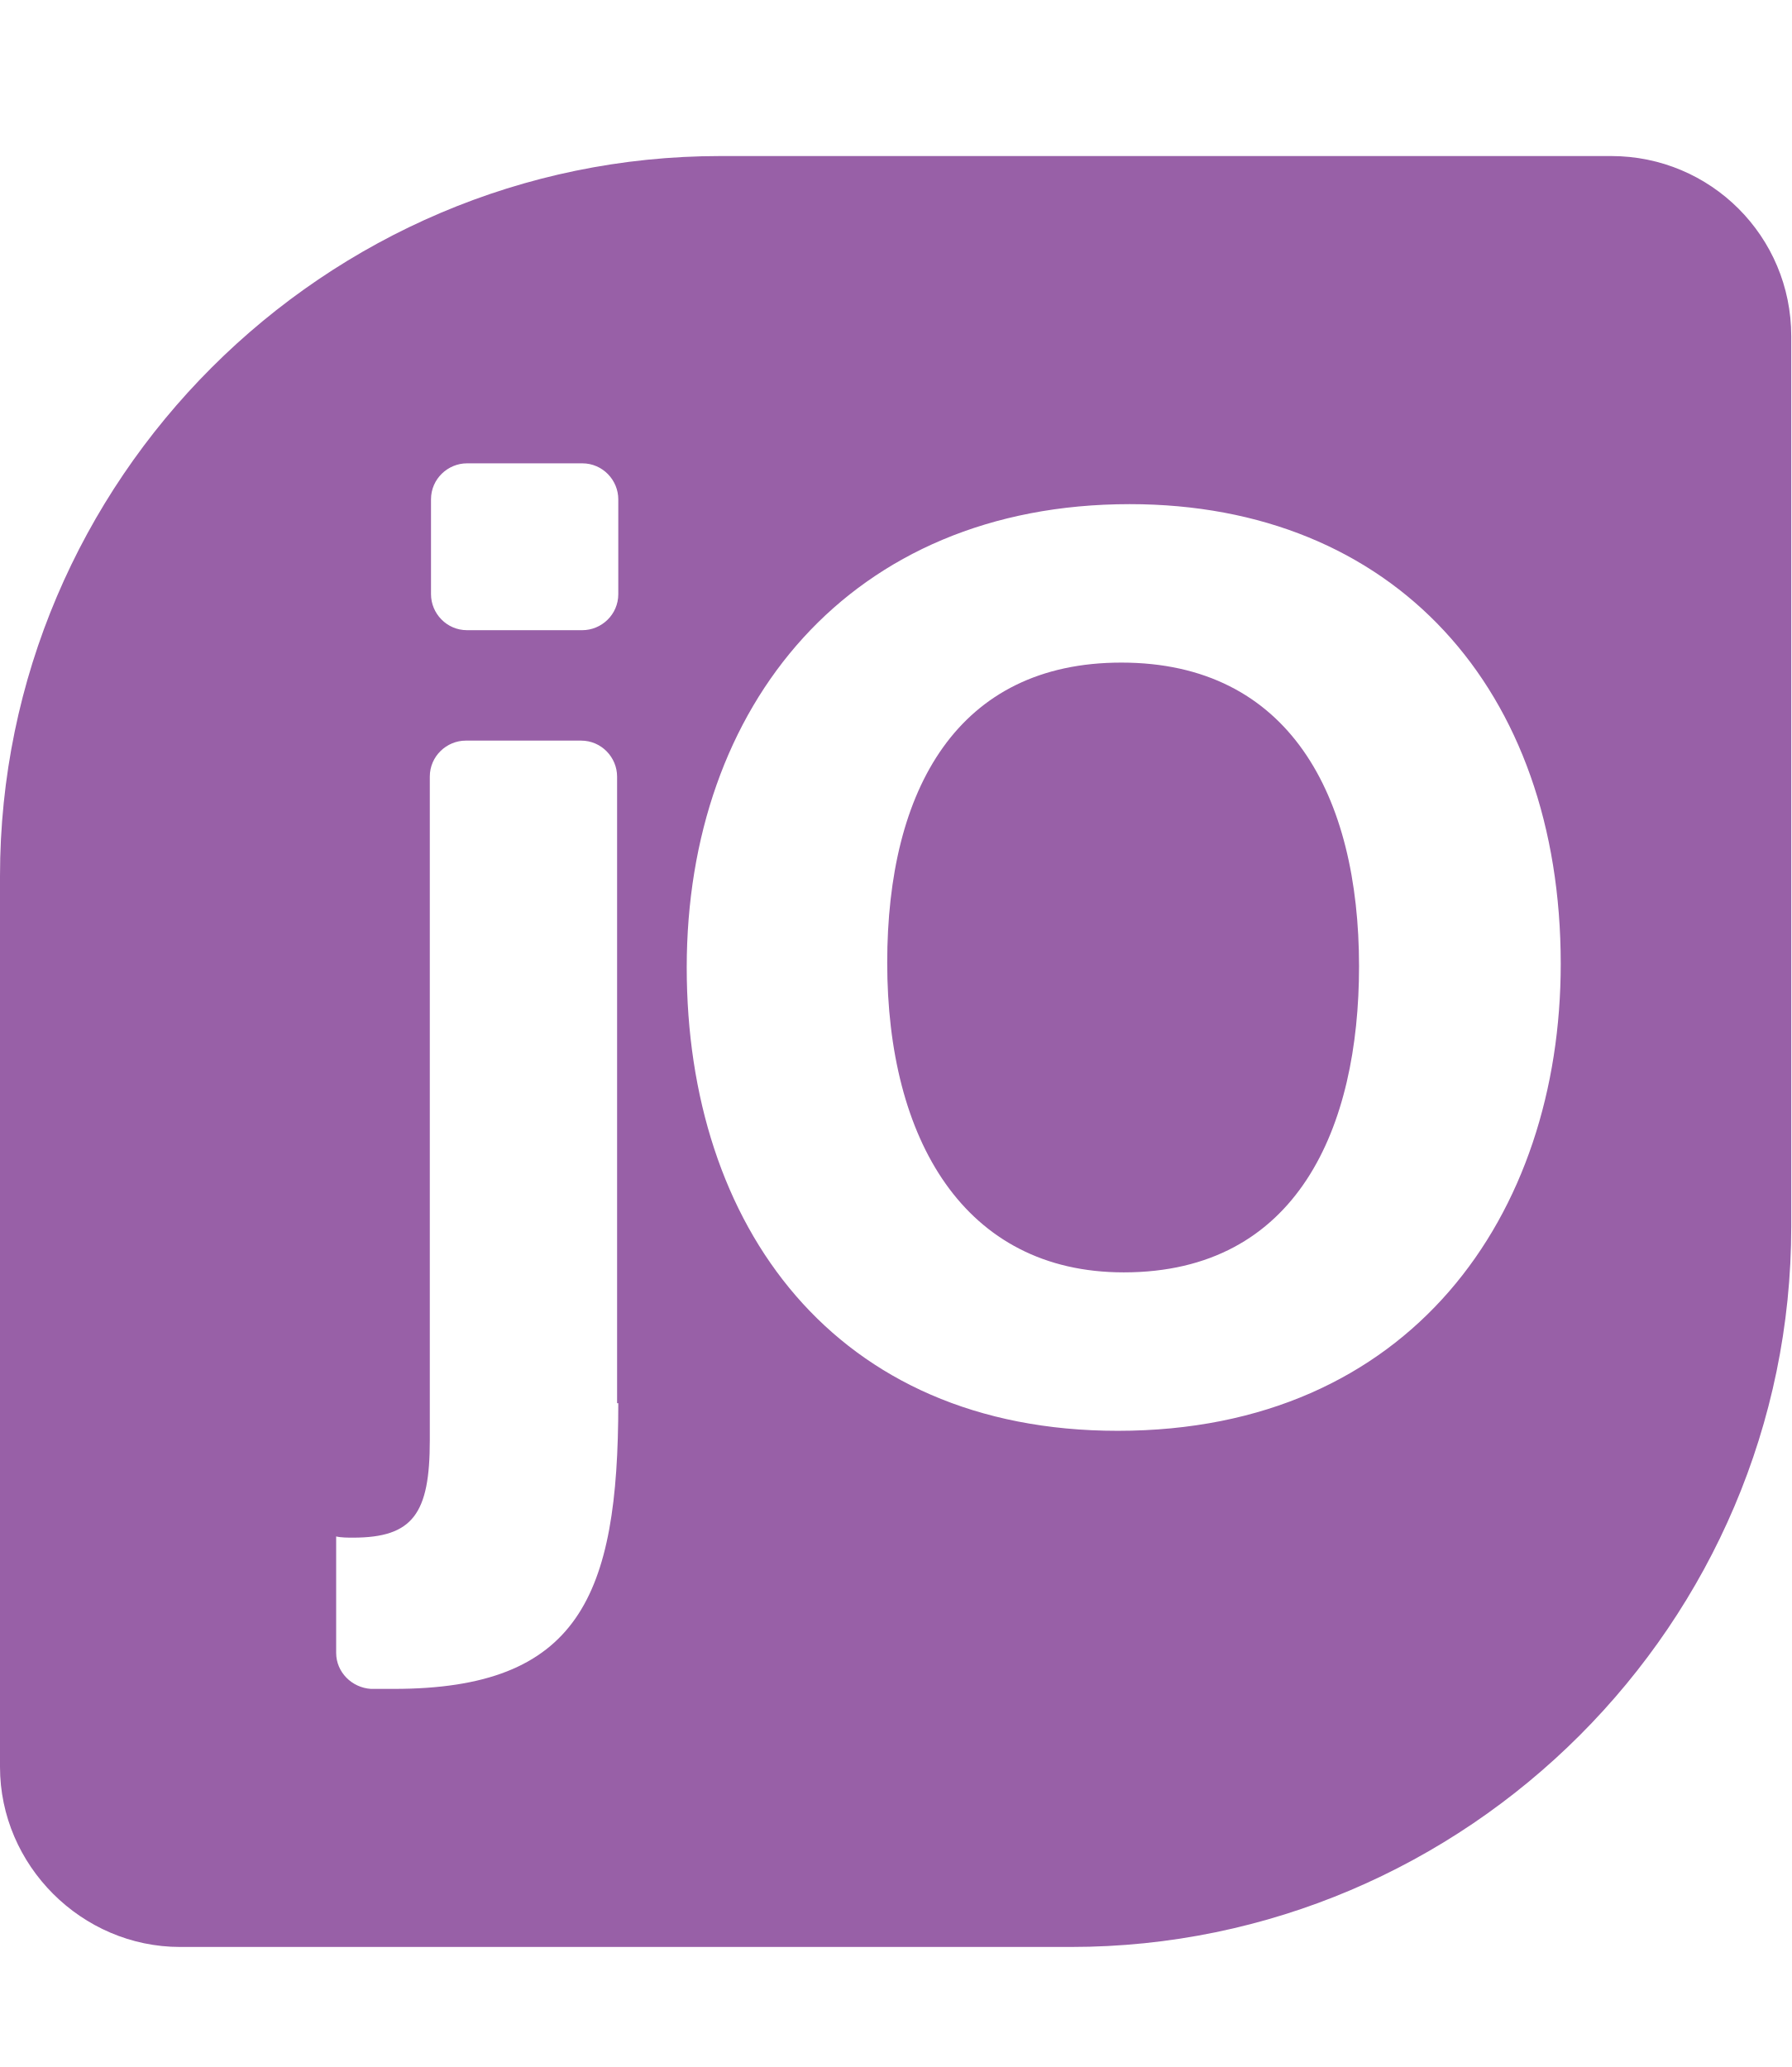
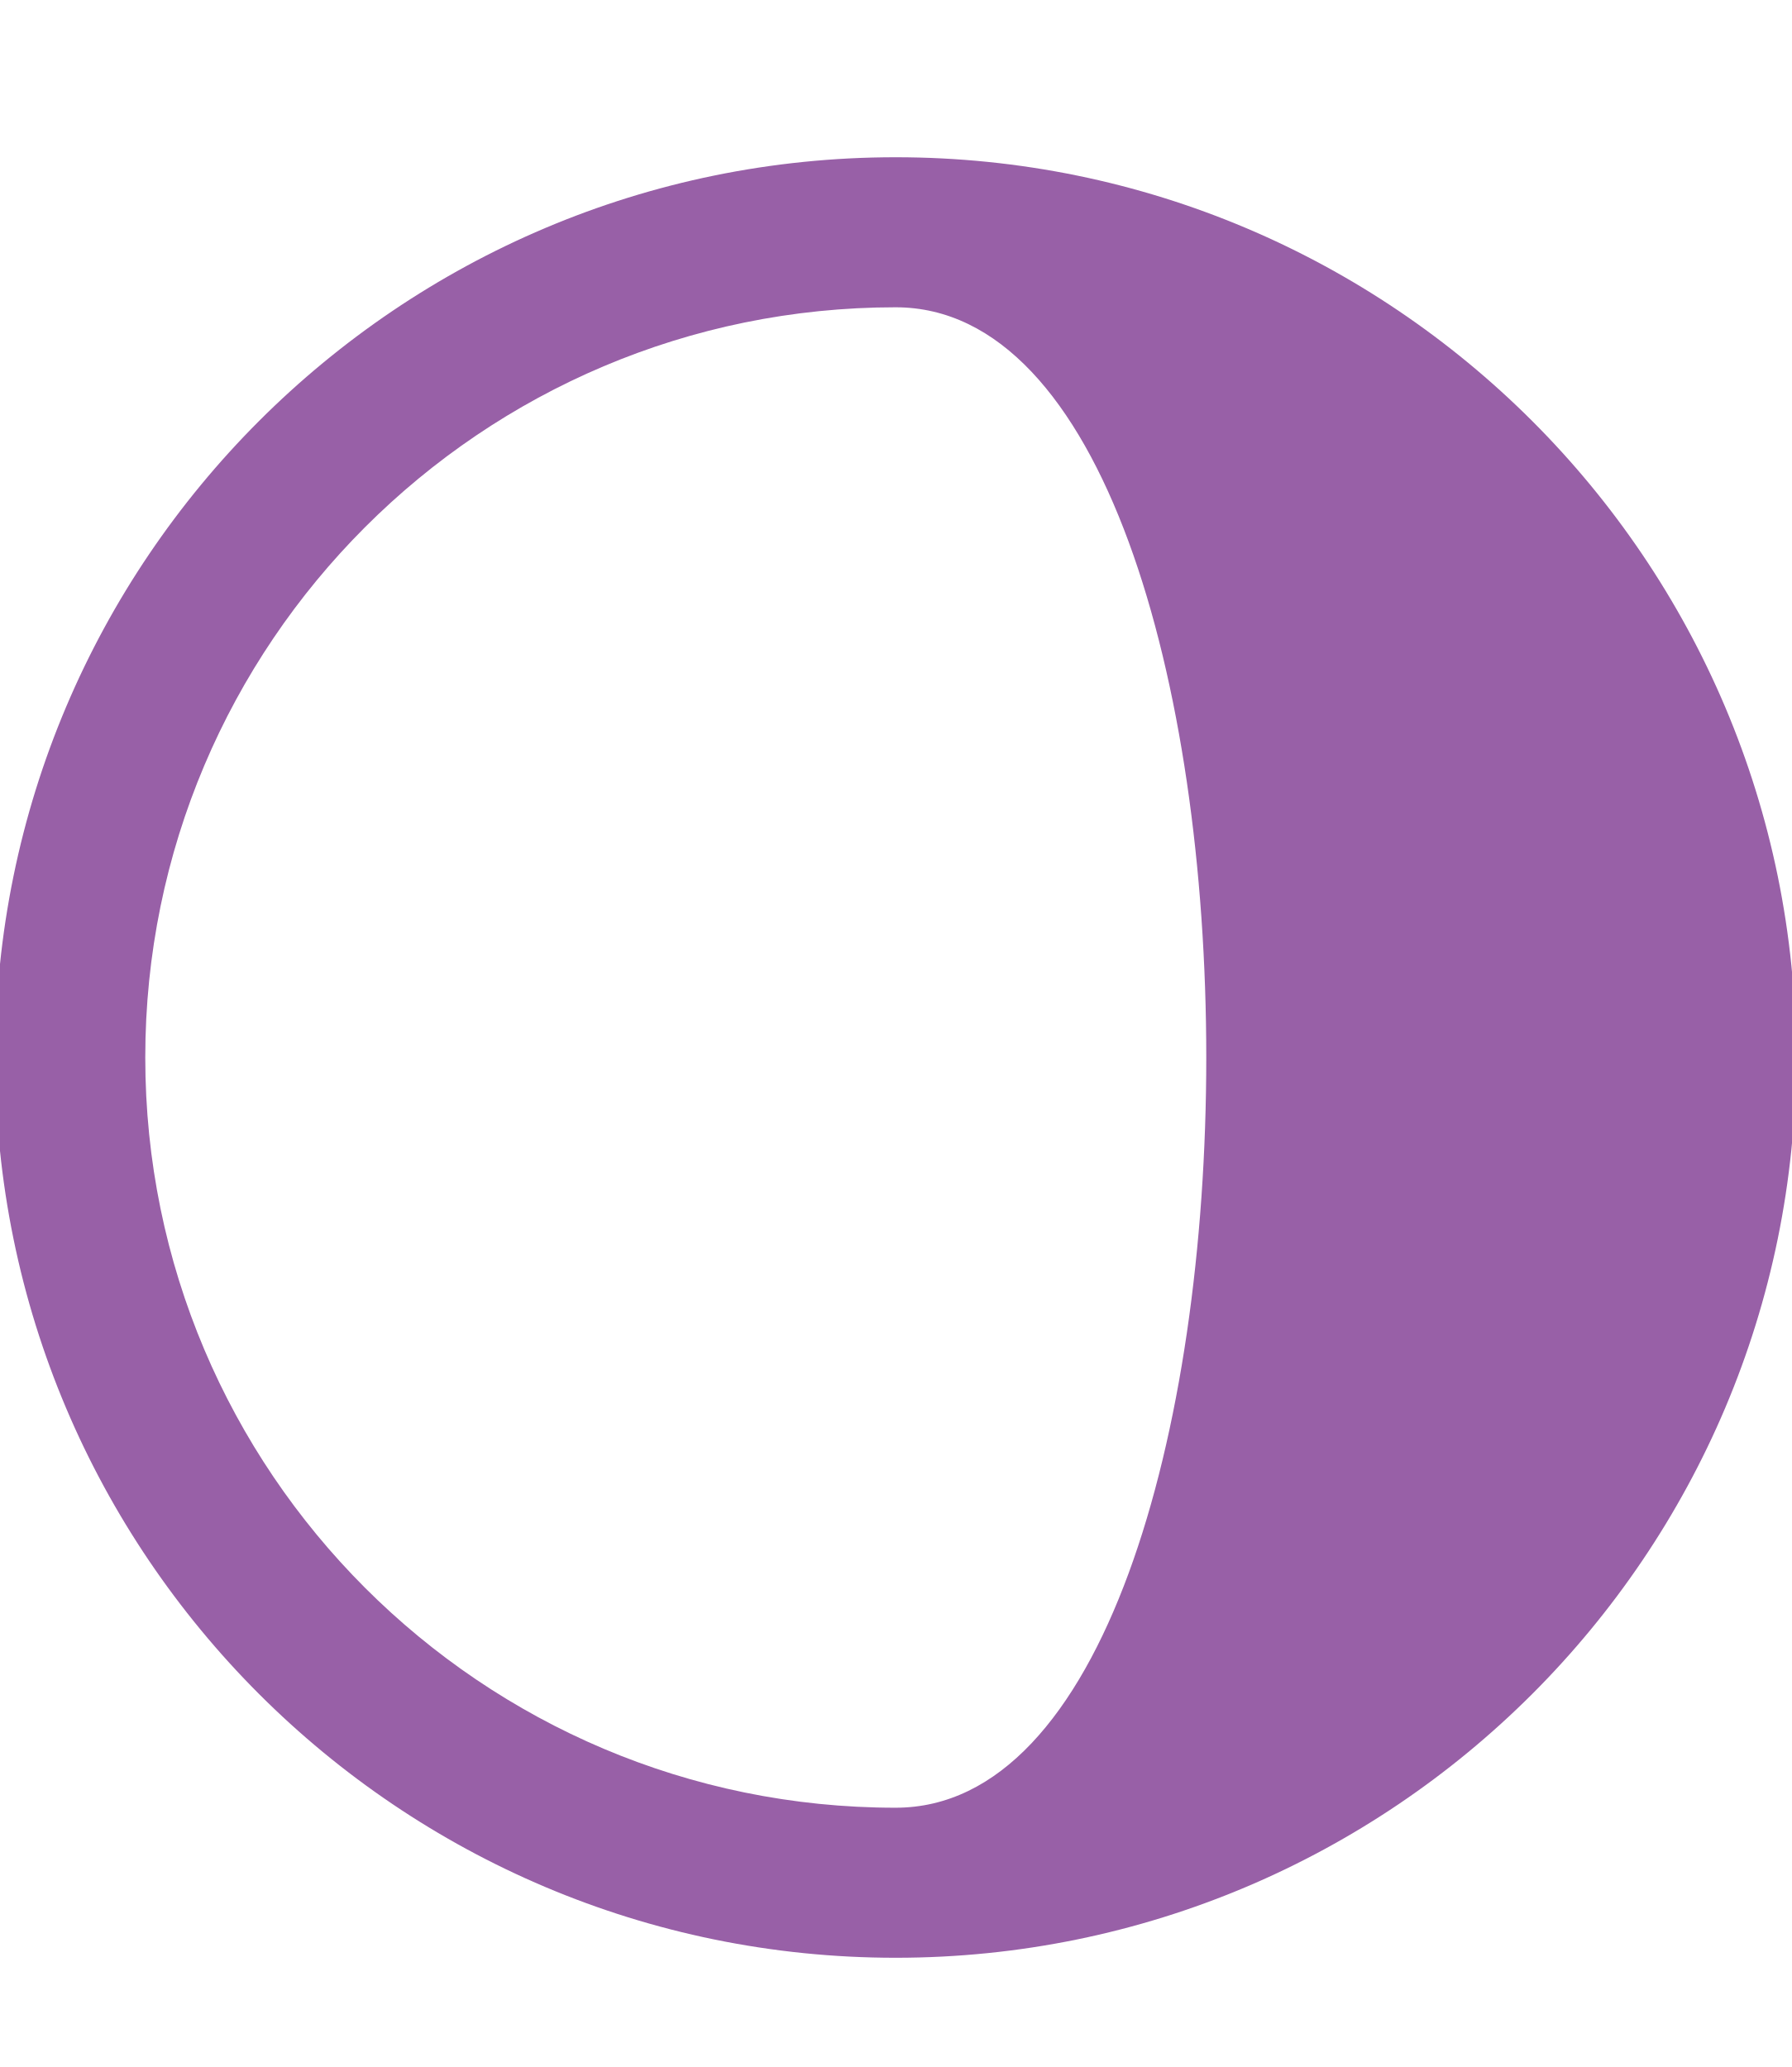
<svg xmlns="http://www.w3.org/2000/svg" version="1.1" id="Layer_1" x="0px" y="0px" viewBox="0 0 149.2 172.2" style="enable-background:new 0 0 149.2 172.2;" xml:space="preserve">
  <style type="text/css">
	.st0{fill:#9860A7;}
</style>
-   <g>
-     <path class="st0" d="M93.4,55.2c-13.6,0-19.5,10.5-19.5,25c0,14.7,6.4,25.8,19.7,25.8c14.5,0,19.6-12.1,19.6-25.5   C113.2,66.3,107.4,55.2,93.4,55.2z" />
-     <path class="st0" d="M134.2,13H60C27,13,0,40,0,73v74.2c0,8.2,6.8,15,15,15h74.2c33,0,60-27,60-60V28C149.2,19.7,142.5,13,134.2,13   z M51.5,116.9c0,16.1-3.3,23.8-18.7,23.8c-0.6,0-1.2,0-1.9,0c-1.6-0.1-2.9-1.4-2.9-3V128c0.4,0.1,1,0.1,1.4,0.1c5,0,6.4-2,6.4-8.1   V64.7c0-1.7,1.4-3,3-3h9.6c1.7,0,3,1.4,3,3V116.9z M51.5,49.5c0,1.7-1.4,3-3,3h-9.6c-1.7,0-3-1.4-3-3v-7.9c0-1.7,1.4-3,3-3h9.6   c1.7,0,3,1.4,3,3V49.5z M93.1,119.2c-23.6,0-35.9-17.1-35.9-38.6C57.2,58.8,70.8,42,94.1,42c22,0,35.9,15.4,35.9,38.3   C130,101.2,117.5,119.2,93.1,119.2z" />
-   </g>
+   <path class="st0" d="M74.6,13.1c-41.4,0-75,33.6-75,75c0,41.4,33.6,75,75,75c41.4,0,75-33.6,75-75C149.6,46.7,116,13.1,74.6,13.1z   M74.6,150.6c-34.5,0-62.5-28-62.5-62.5c0-34.5,28-62.5,62.5-62.5C109.1,25.6,109.1,150.6,74.6,150.6z" />
</svg>
